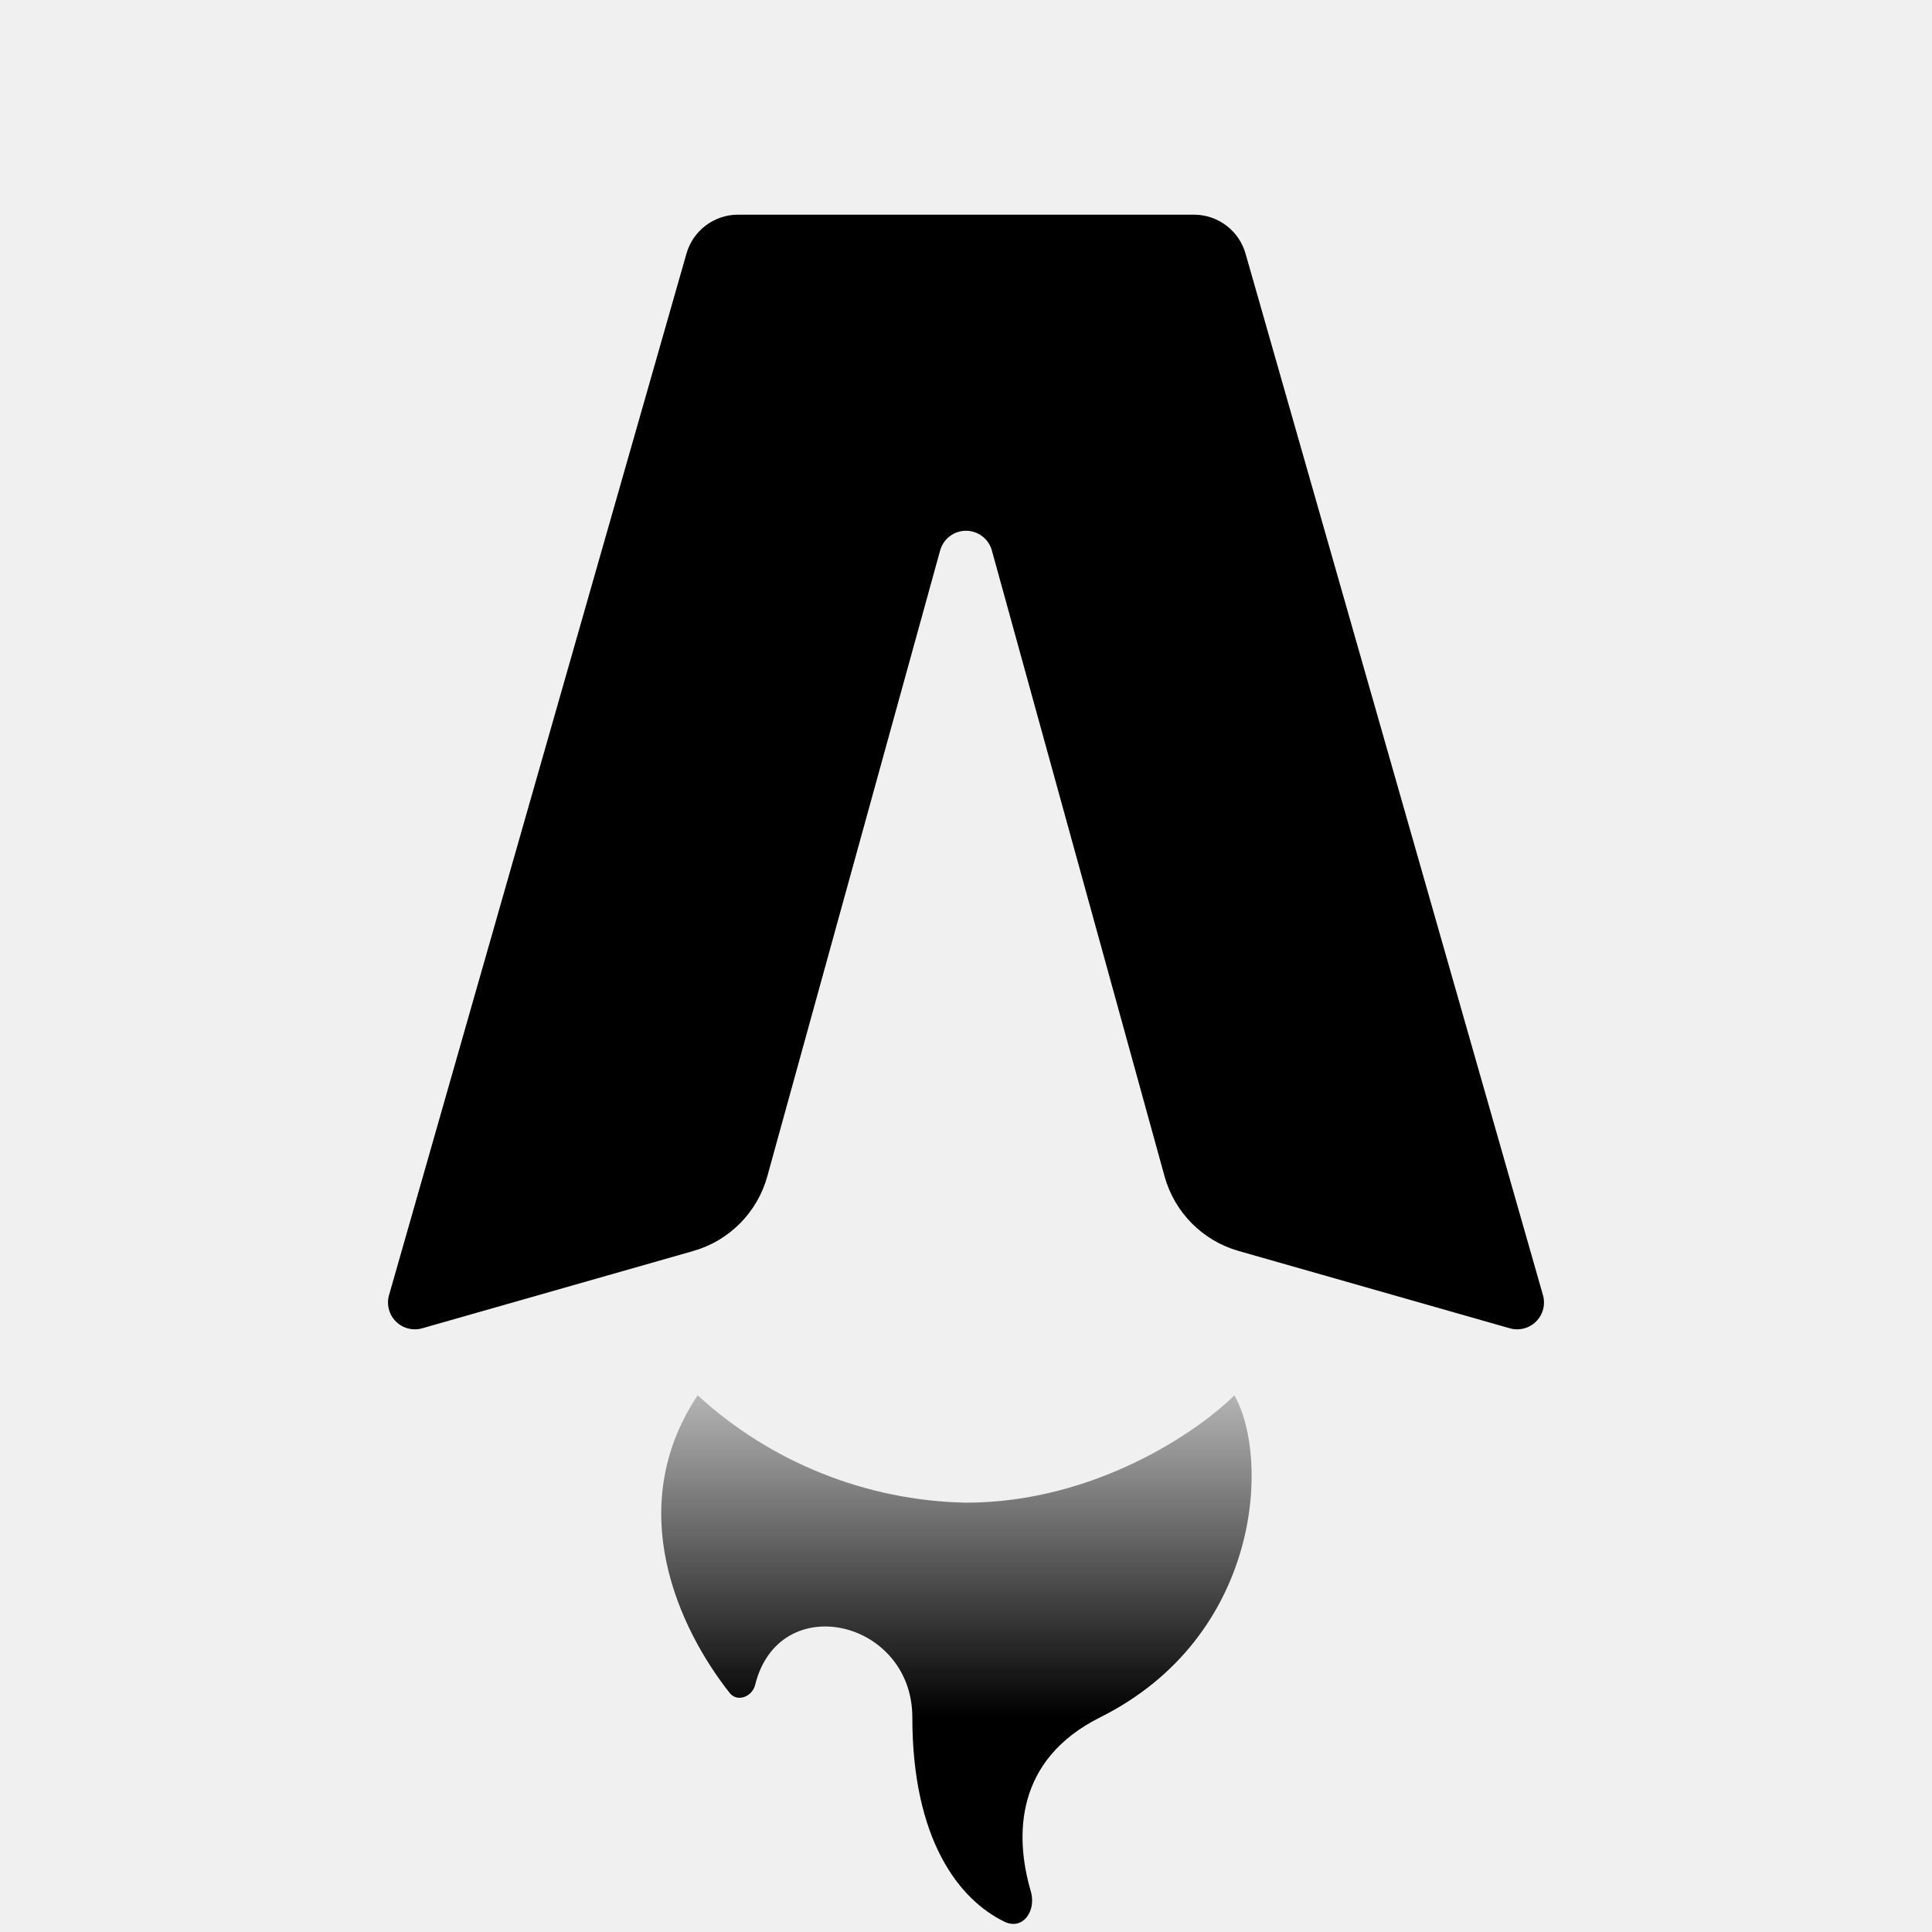
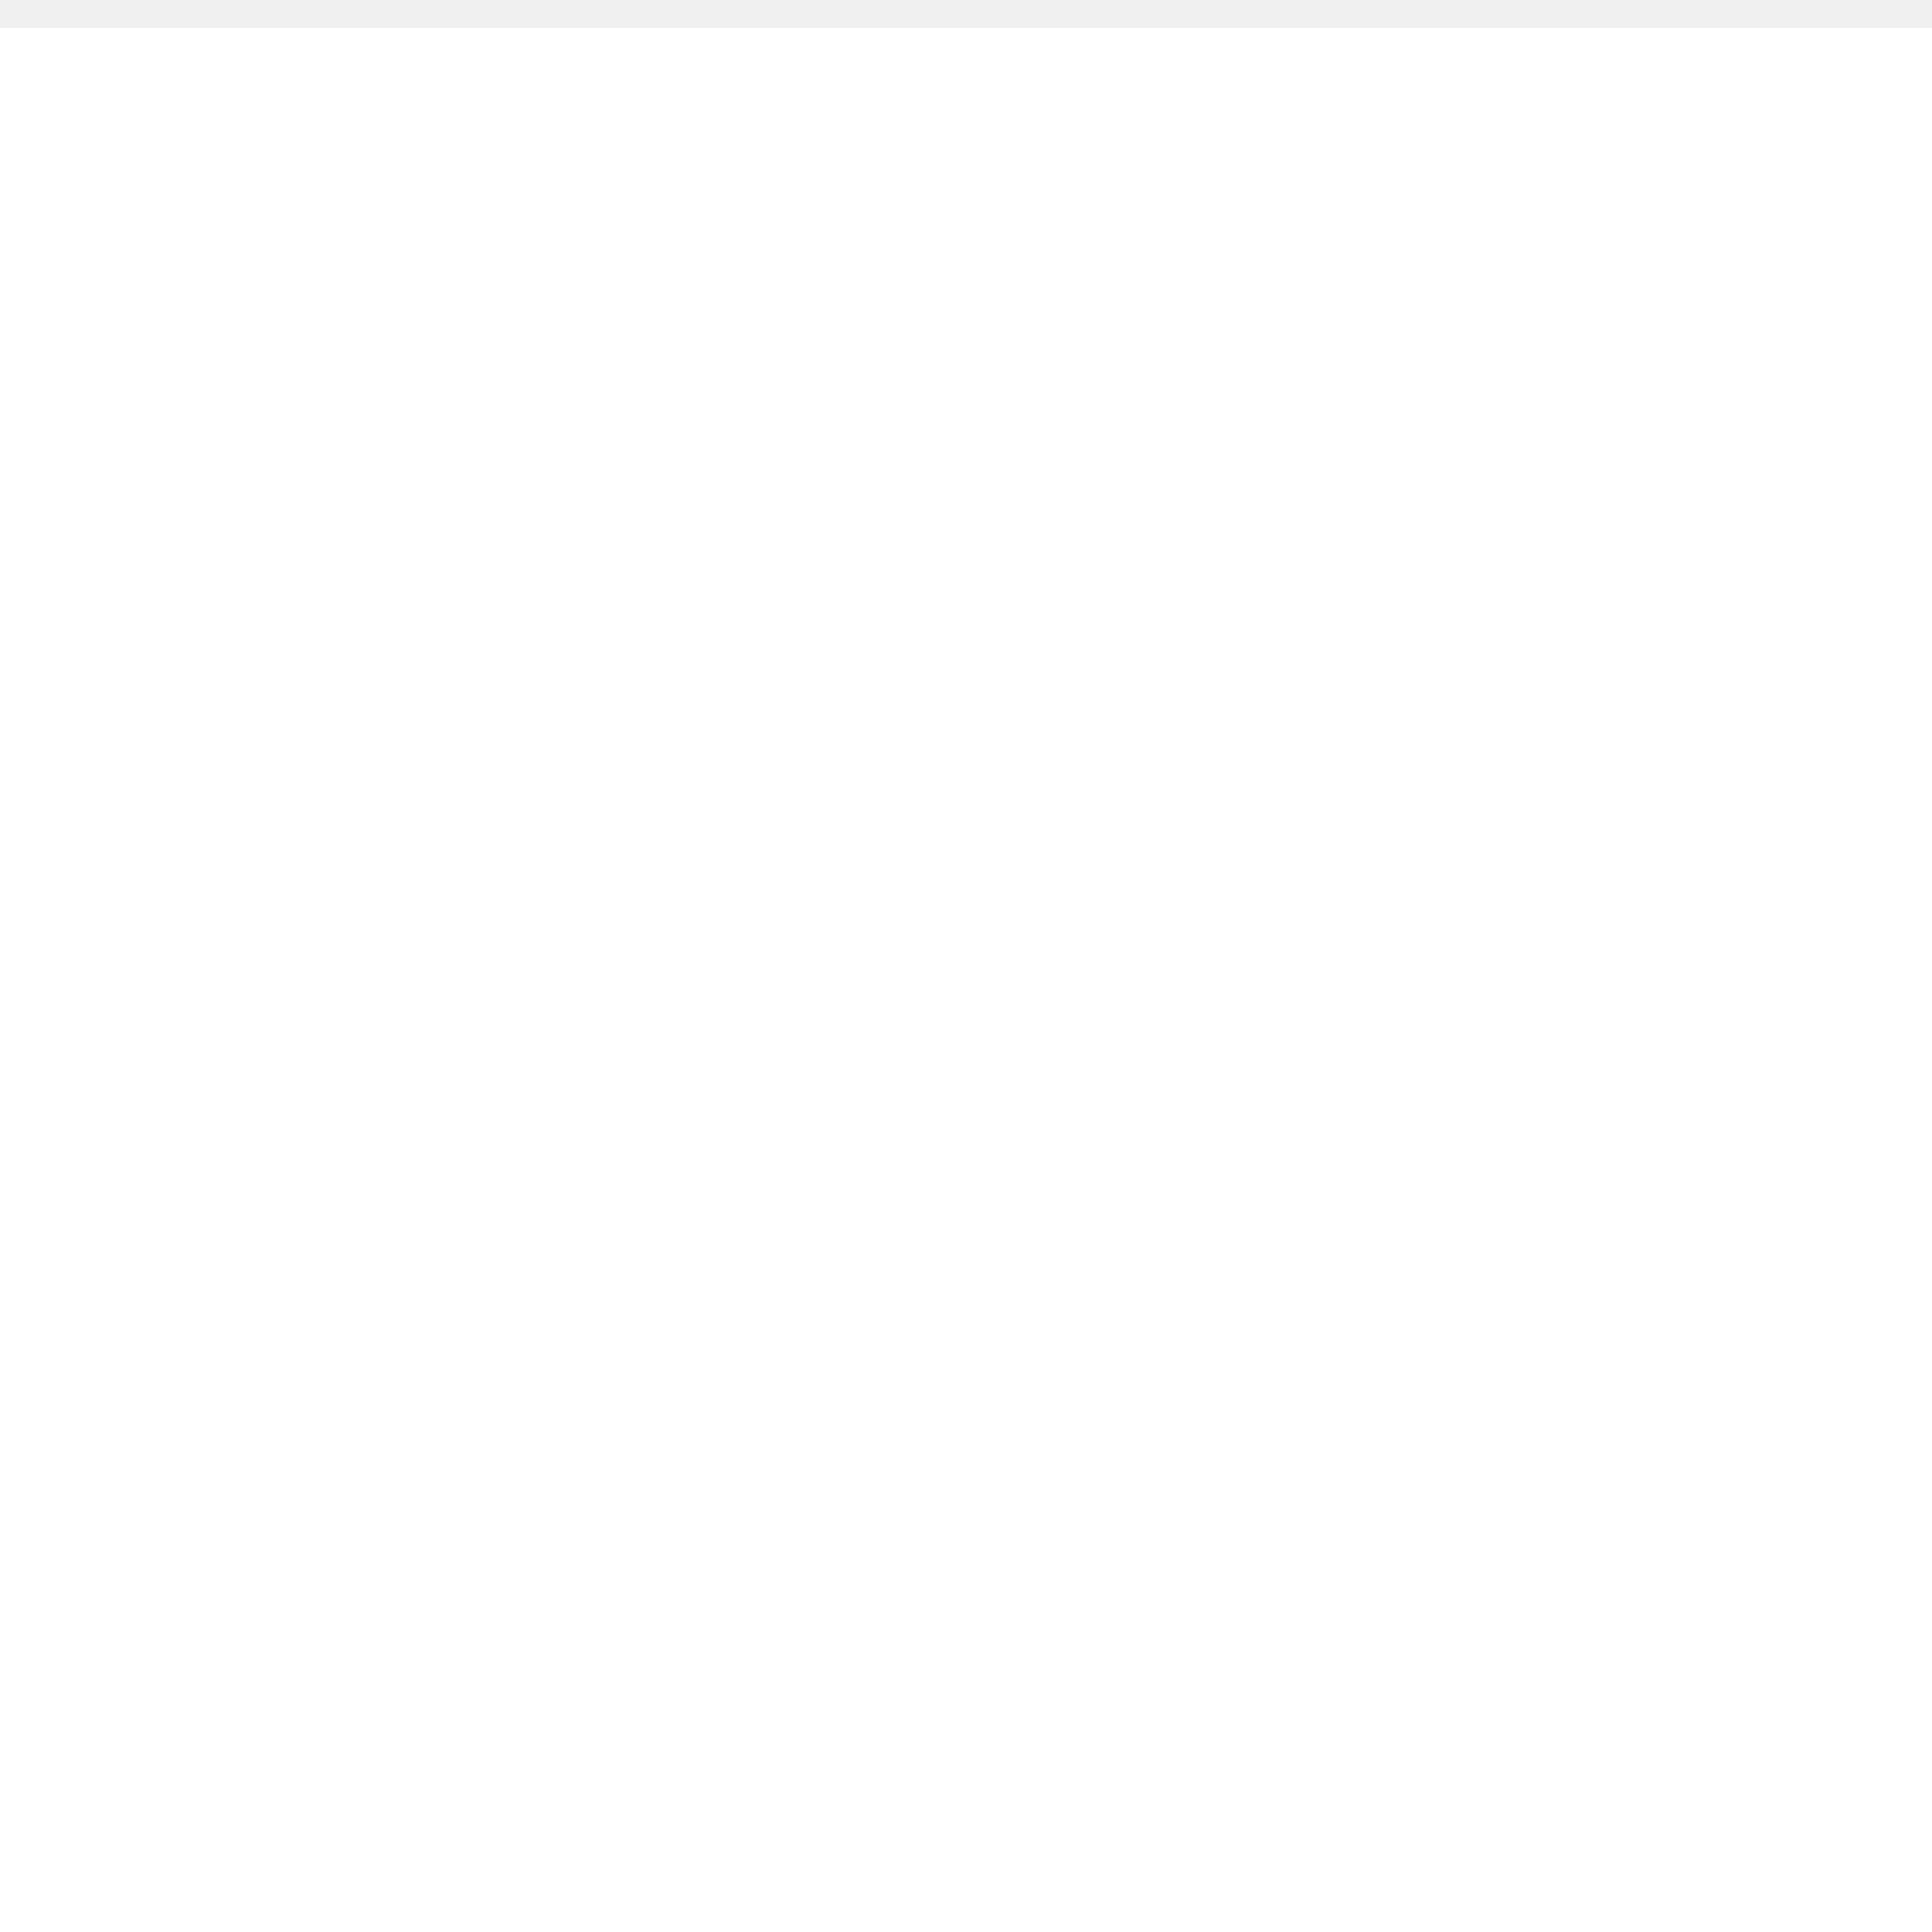
- <svg xmlns="http://www.w3.org/2000/svg" fill="none" viewBox="0 0 36 36">
-   <path fill="#000" d="M22.25 4h-8.5a1 1 0 0 0-.96.73l-5.54 19.4a.5.5 0 0 0 .62.62l5.05-1.44a2 2 0 0 0 1.38-1.4l3.22-11.66a.5.5 0 0 1 .96 0l3.22 11.67a2 2 0 0 0 1.38 1.39l5.05 1.44a.5.5 0 0 0 .62-.62l-5.54-19.4a1 1 0 0 0-.96-.73Z" />
-   <path fill="url(#gradient)" d="M18 28a7.63 7.63 0 0 1-5-2c-1.4 2.1-.35 4.35.6 5.55.14.17.41.07.47-.15.44-1.8 2.93-1.22 2.93.6 0 2.28.87 3.4 1.72 3.81.34.16.59-.2.49-.56-.31-1.05-.29-2.46 1.29-3.25 3-1.5 3.17-4.83 2.5-6-.67.67-2.6 2-5 2Z" />
+ <svg xmlns="http://www.w3.org/2000/svg" width="36" height="36" viewBox="0 0 36 36" fill="none">
+   <g clip-path="url(#clip0_2877_615)">
+     <path d="M0 36.52H36V0.52H0V36.52Z" fill="white" />
+   </g>
  <defs>
-     <linearGradient id="gradient" x1="16" x2="16" y1="32" y2="24" gradientUnits="userSpaceOnUse">
-       <stop stop-color="#000" />
-       <stop offset="1" stop-color="#000" stop-opacity="0" />
-     </linearGradient>
+     <clipPath id="clip0_2877_615">
+       <rect width="36" height="36" fill="white" />
+     </clipPath>
  </defs>
-   <style>
-     @media (prefers-color-scheme:dark){:root{filter:invert(100%)}}
-   </style>
</svg>
